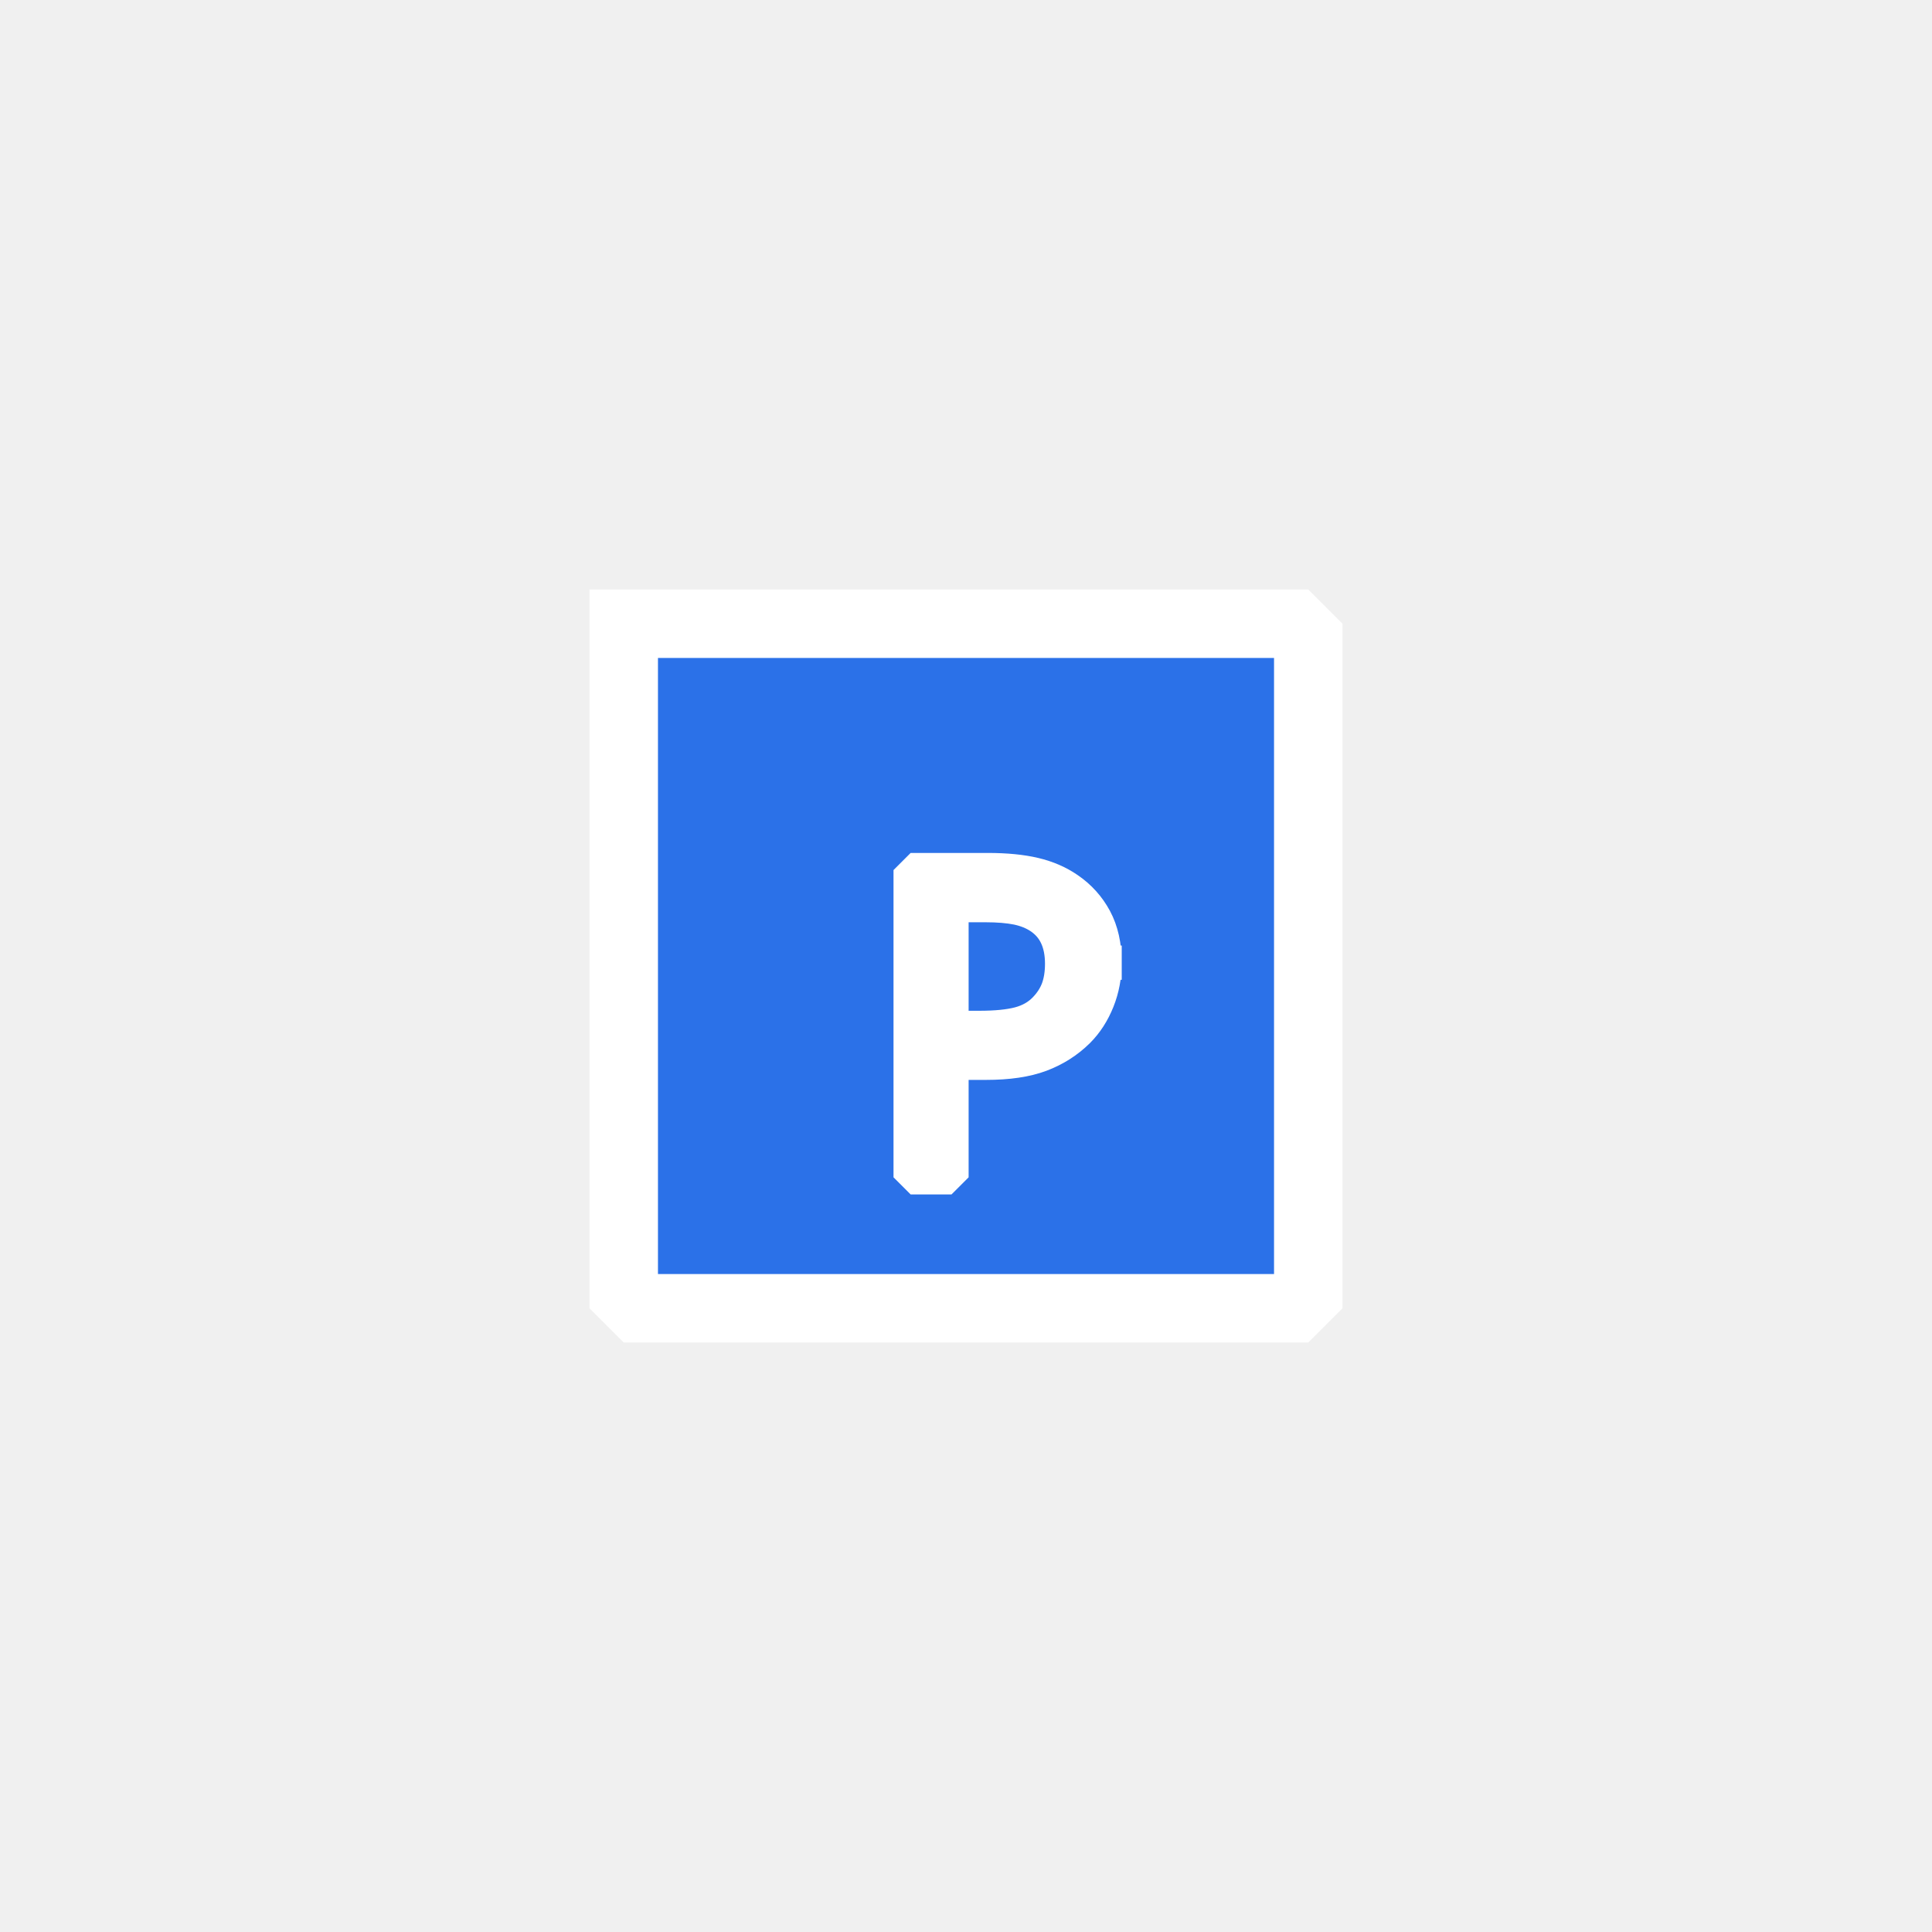
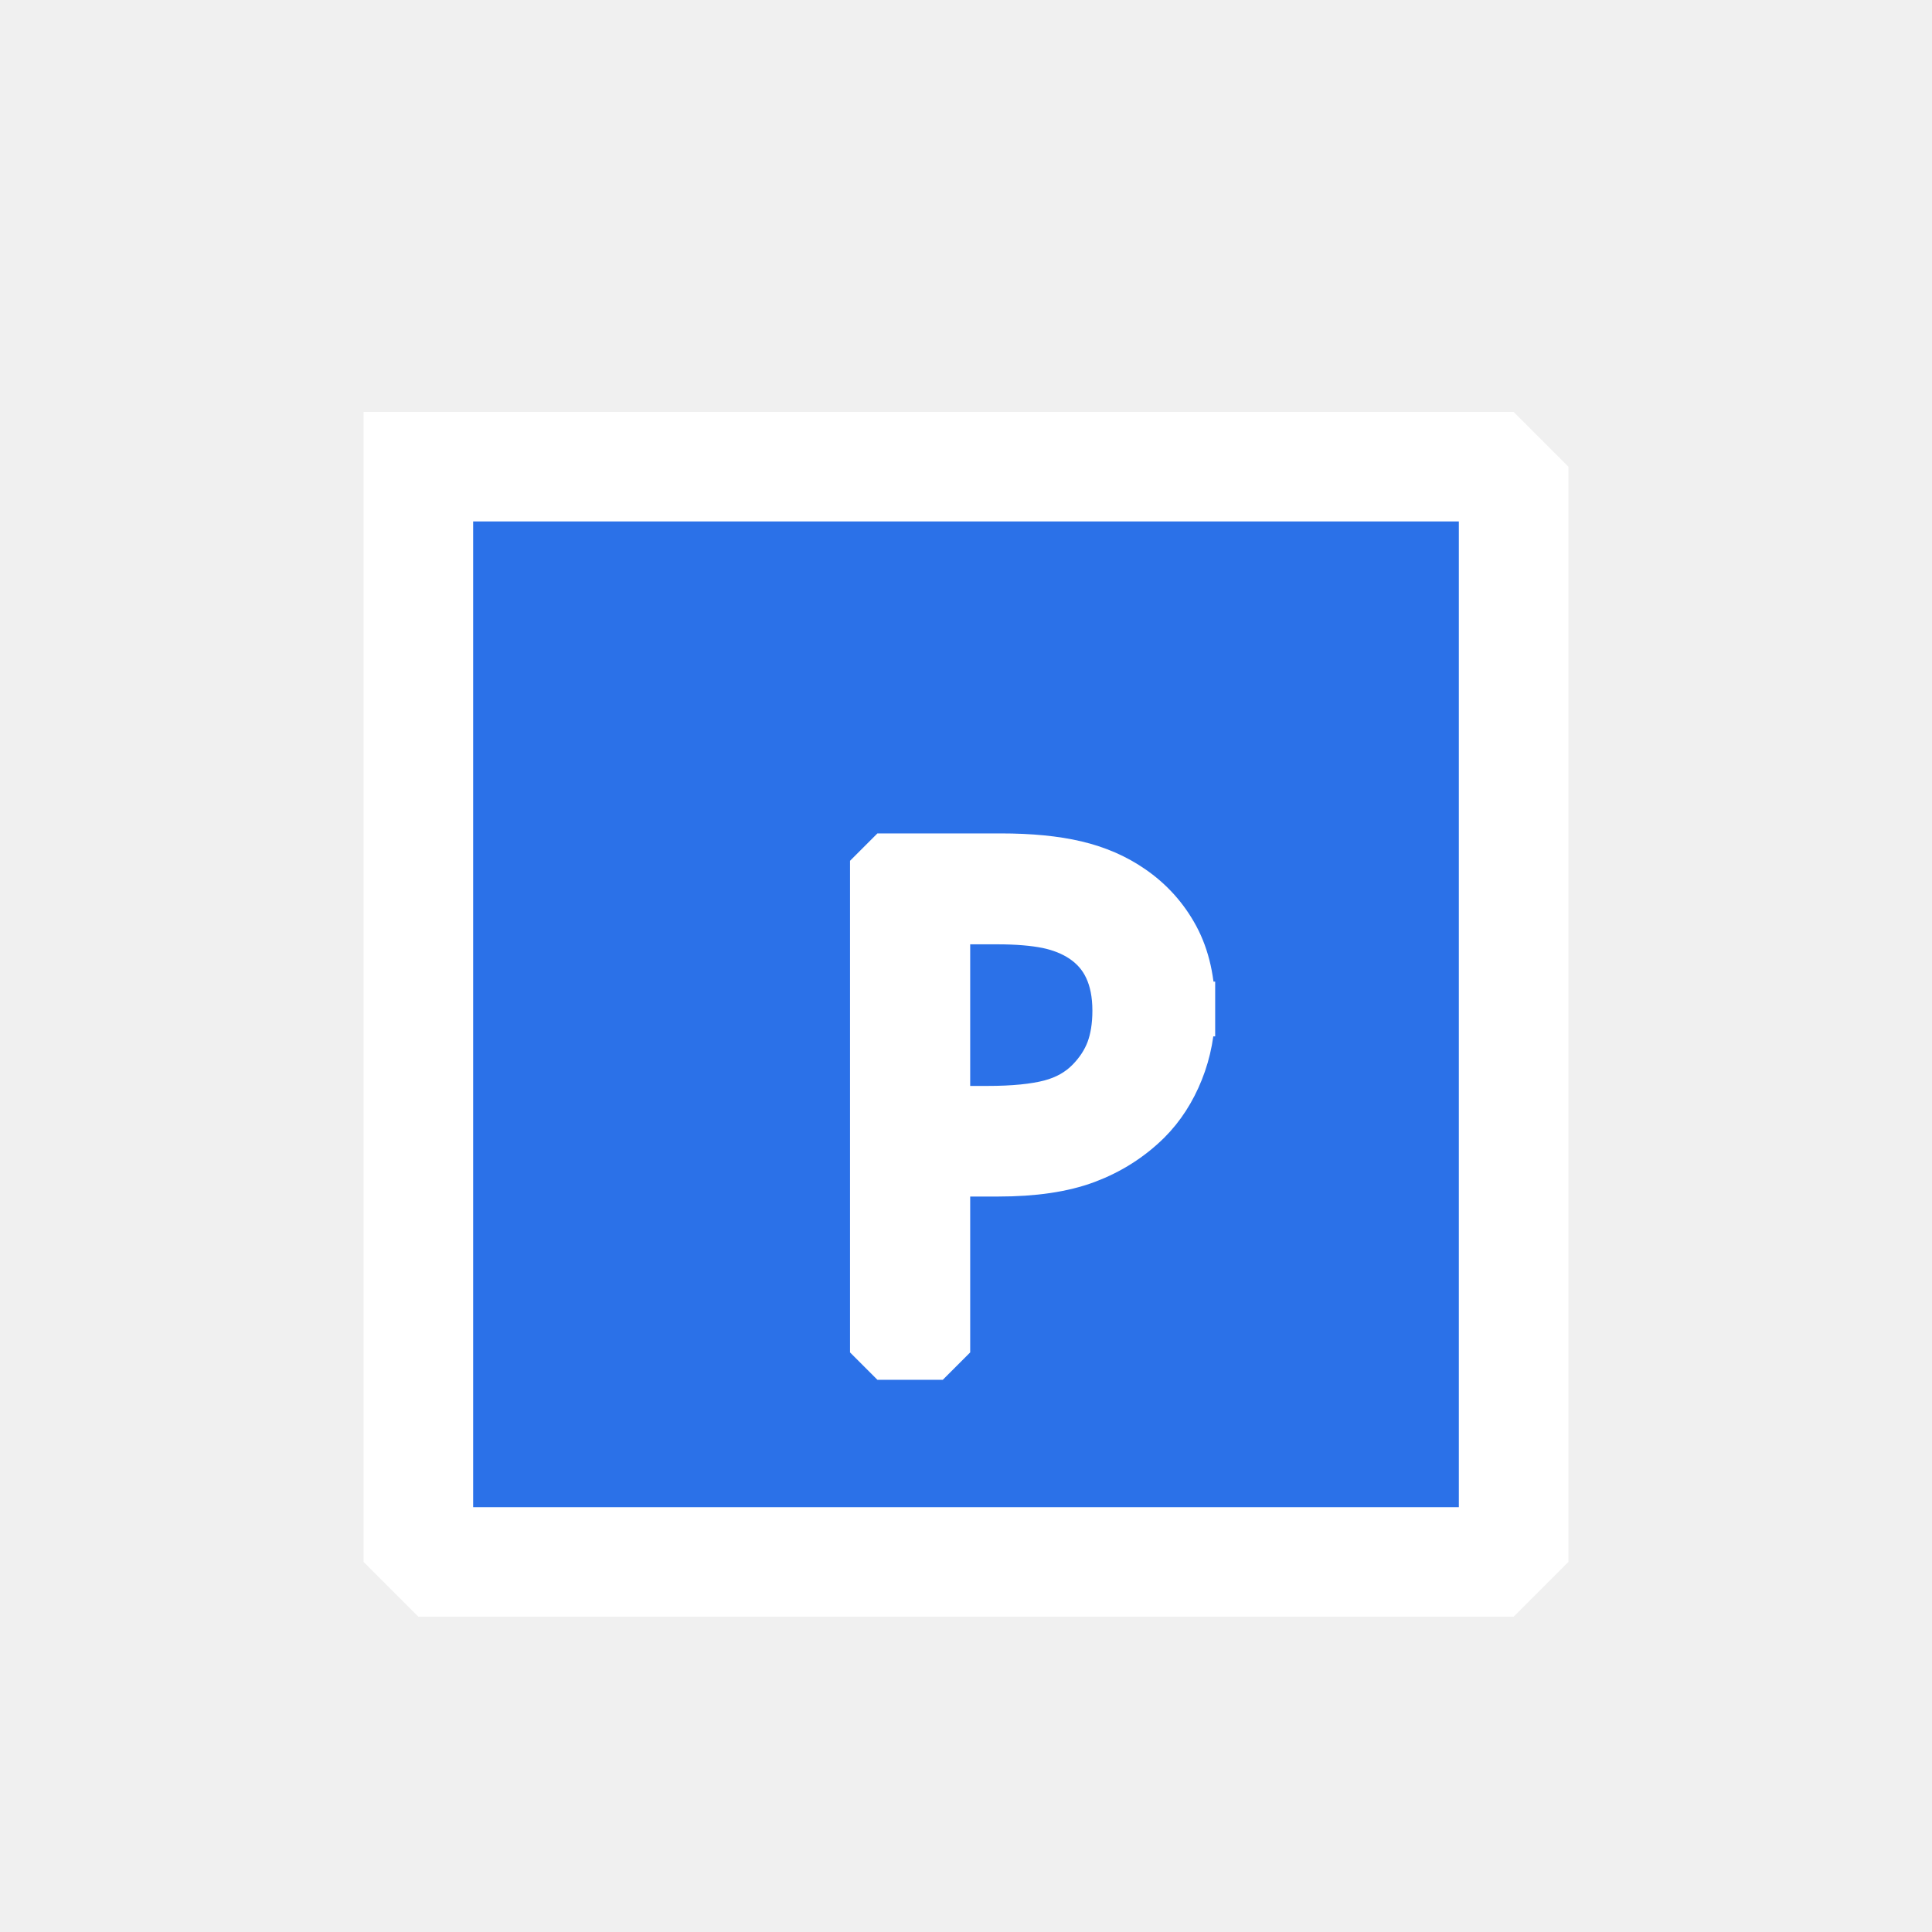
- <svg xmlns="http://www.w3.org/2000/svg" width="11.289mm" height="11.289mm" viewBox="0 0 32 32" version="1.2" baseProfile="tiny">
+ <svg xmlns="http://www.w3.org/2000/svg" width="32" height="32" viewBox="6 11 20 9" version="1.2" baseProfile="tiny">
  <defs>
</defs>
  <g fill="none" stroke="black" stroke-width="1" fill-rule="evenodd" stroke-linecap="square" stroke-linejoin="bevel">
    <g fill="#2b71e8" fill-opacity="1" stroke="#ffffff" stroke-opacity="1" stroke-width="1.134" stroke-linecap="square" stroke-linejoin="bevel" transform="matrix(1,0,0,1,0,0)" font-family="MS Shell Dlg 2" font-size="8.25" font-weight="400" font-style="normal">
      <path vector-effect="none" fill-rule="evenodd" d="M10.331,10.331 L21.669,10.331 L21.669,21.669 L10.331,21.669 L10.331,10.331" />
    </g>
    <g fill="#ffffff" fill-opacity="1" stroke="#ffffff" stroke-opacity="1" stroke-width="0.567" stroke-linecap="square" stroke-linejoin="bevel" transform="matrix(1,0,0,1,16.5669,16)" font-family="MS Shell Dlg 2" font-size="8.25" font-weight="400" font-style="normal">
      <path vector-effect="none" fill-rule="evenodd" d="M1.729,-0.055 C1.729,0.166 1.69,0.375 1.611,0.573 C1.532,0.77 1.424,0.938 1.285,1.077 C1.109,1.25 0.903,1.381 0.666,1.47 C0.429,1.559 0.129,1.603 -0.233,1.603 L-0.807,1.603 L-0.807,3.5 L-1.484,3.5 L-1.484,-1.589 L-0.206,-1.589 C0.095,-1.589 0.352,-1.564 0.563,-1.514 C0.775,-1.464 0.962,-1.383 1.124,-1.271 C1.313,-1.142 1.461,-0.977 1.568,-0.778 C1.675,-0.578 1.729,-0.337 1.729,-0.055 M1.025,-0.038 C1.025,-0.213 0.995,-0.366 0.934,-0.496 C0.874,-0.625 0.782,-0.731 0.659,-0.813 C0.552,-0.884 0.427,-0.934 0.285,-0.964 C0.142,-0.993 -0.035,-1.008 -0.247,-1.008 L-0.807,-1.008 L-0.807,1.025 L-0.346,1.025 C-0.072,1.025 0.149,1.003 0.317,0.959 C0.486,0.914 0.626,0.835 0.738,0.721 C0.838,0.619 0.911,0.507 0.957,0.386 C1.002,0.265 1.025,0.124 1.025,-0.038 " />
    </g>
    <g fill="#2b71e8" fill-opacity="1" stroke="#ffffff" stroke-opacity="1" stroke-width="1.134" stroke-linecap="square" stroke-linejoin="bevel" transform="matrix(1,0,0,1,0,0)" font-family="MS Shell Dlg 2" font-size="8.25" font-weight="400" font-style="normal">
</g>
  </g>
</svg>
